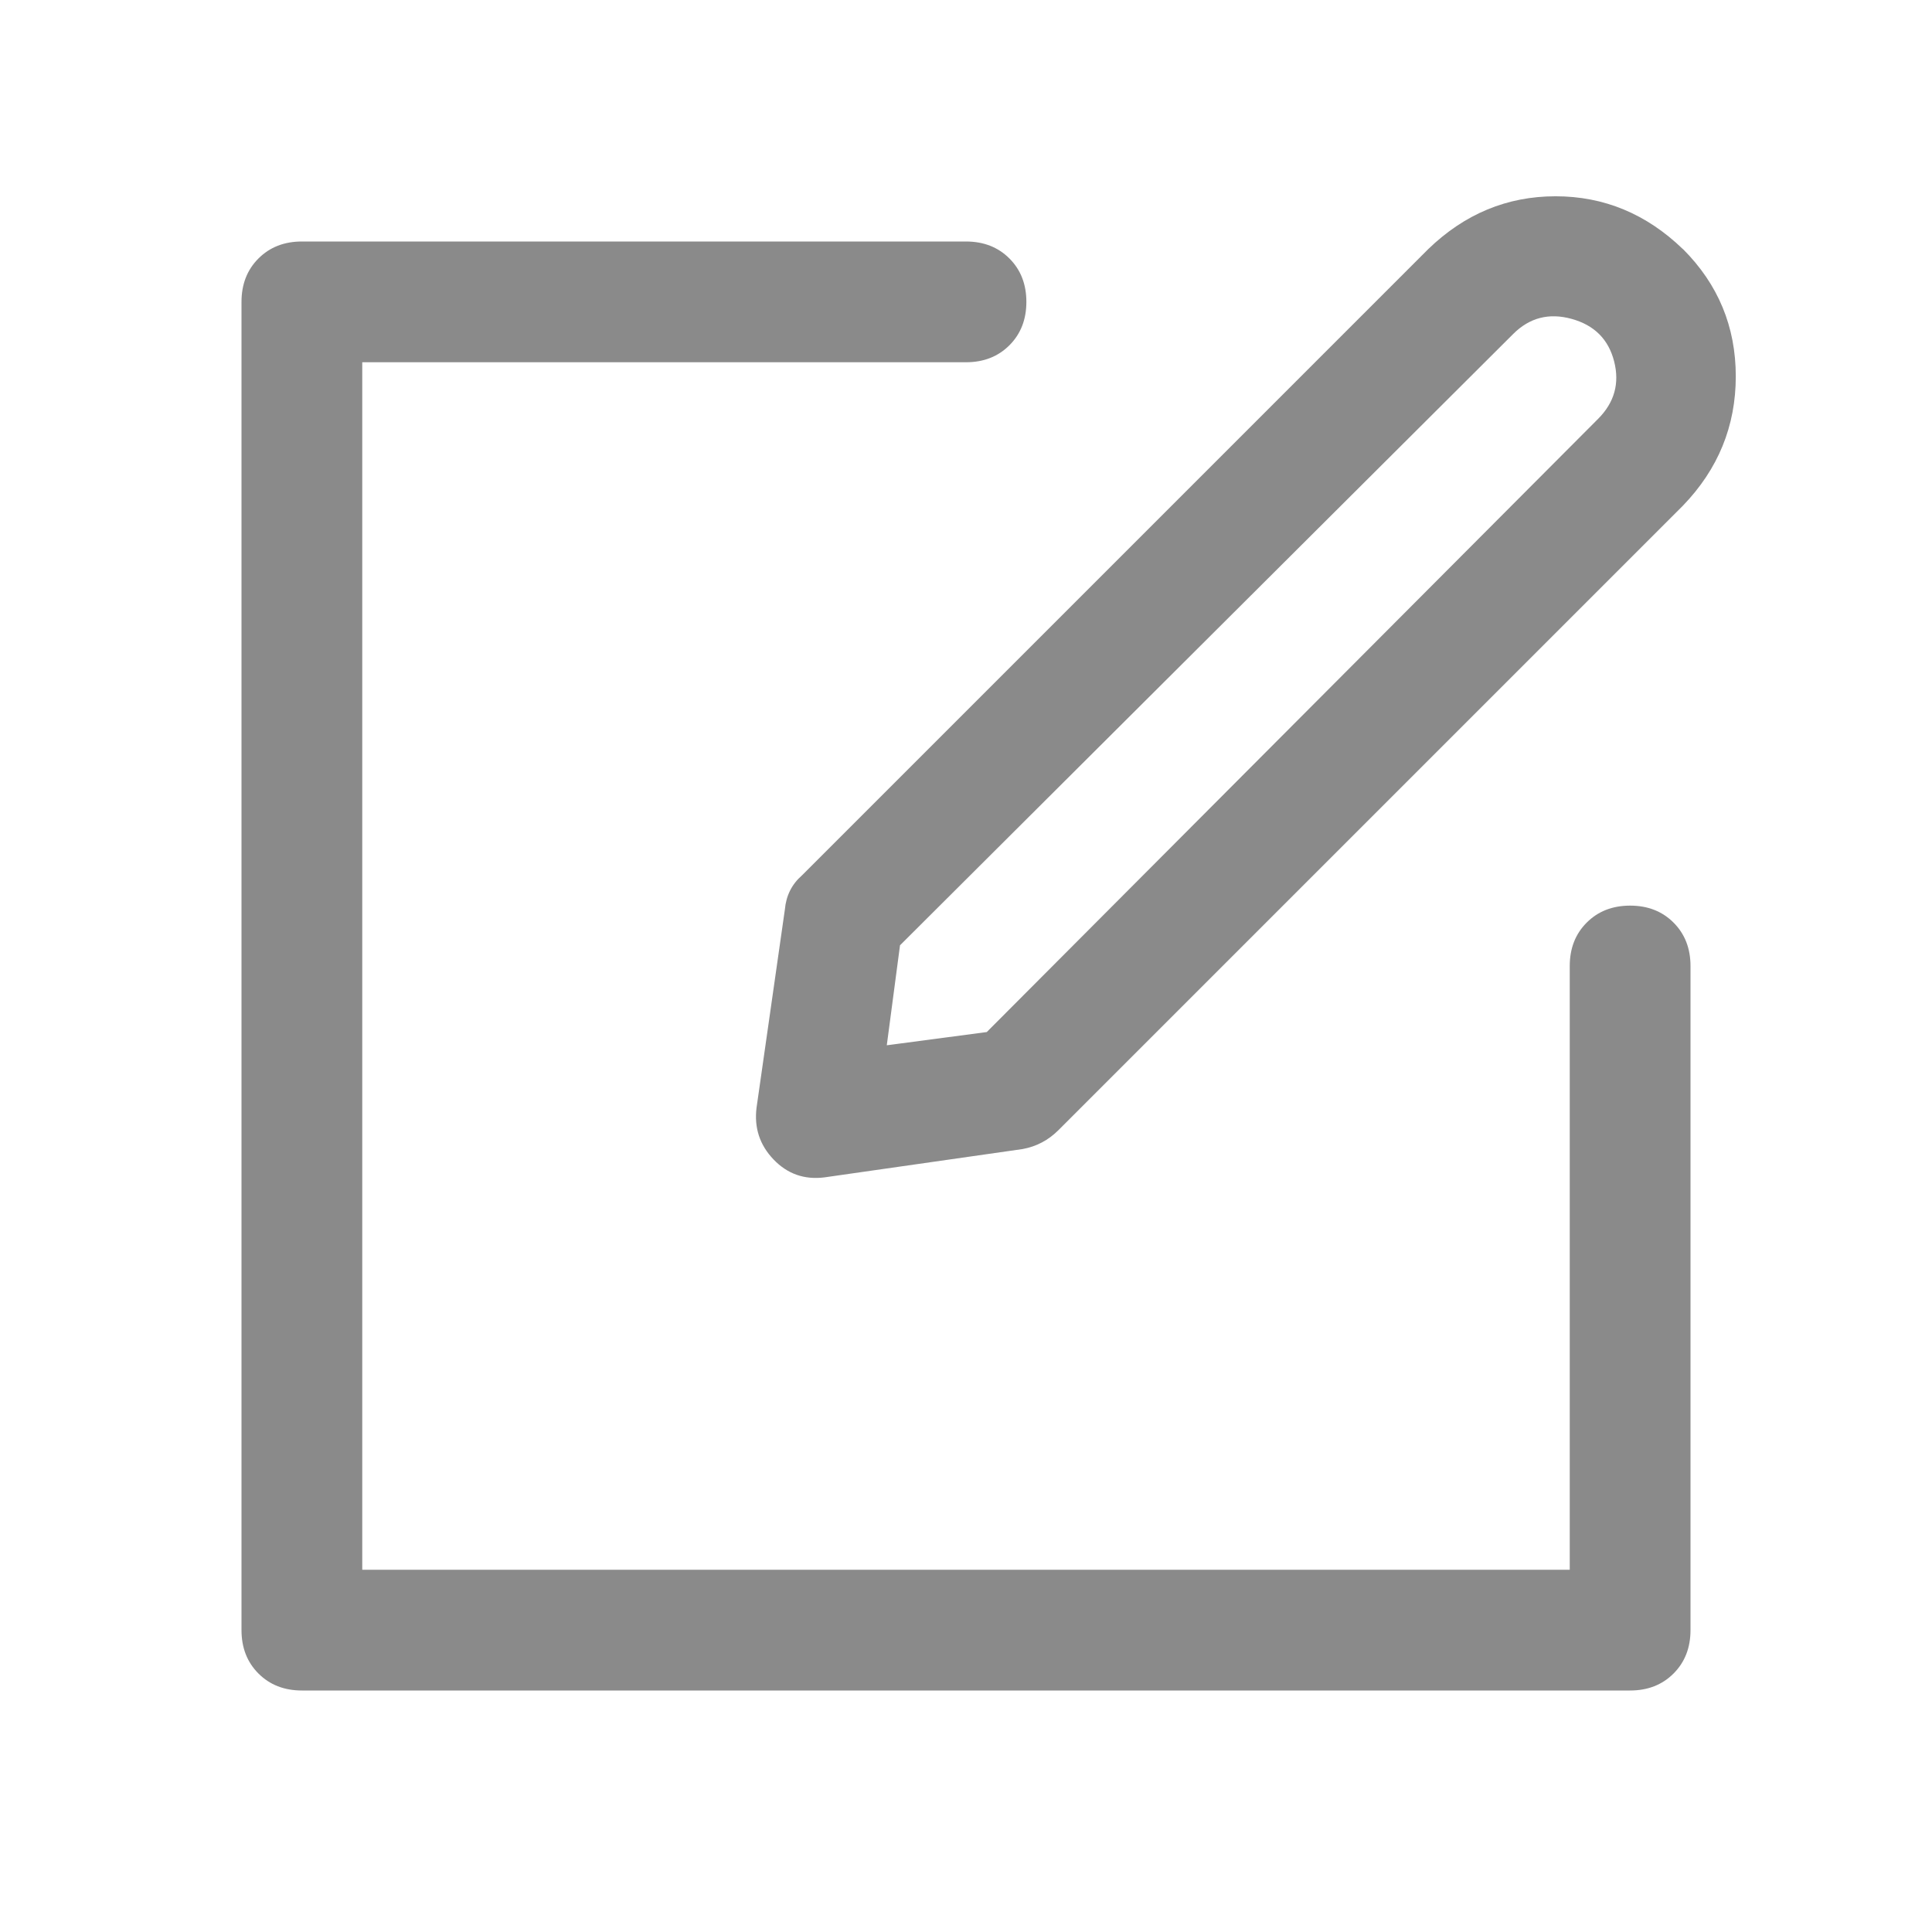
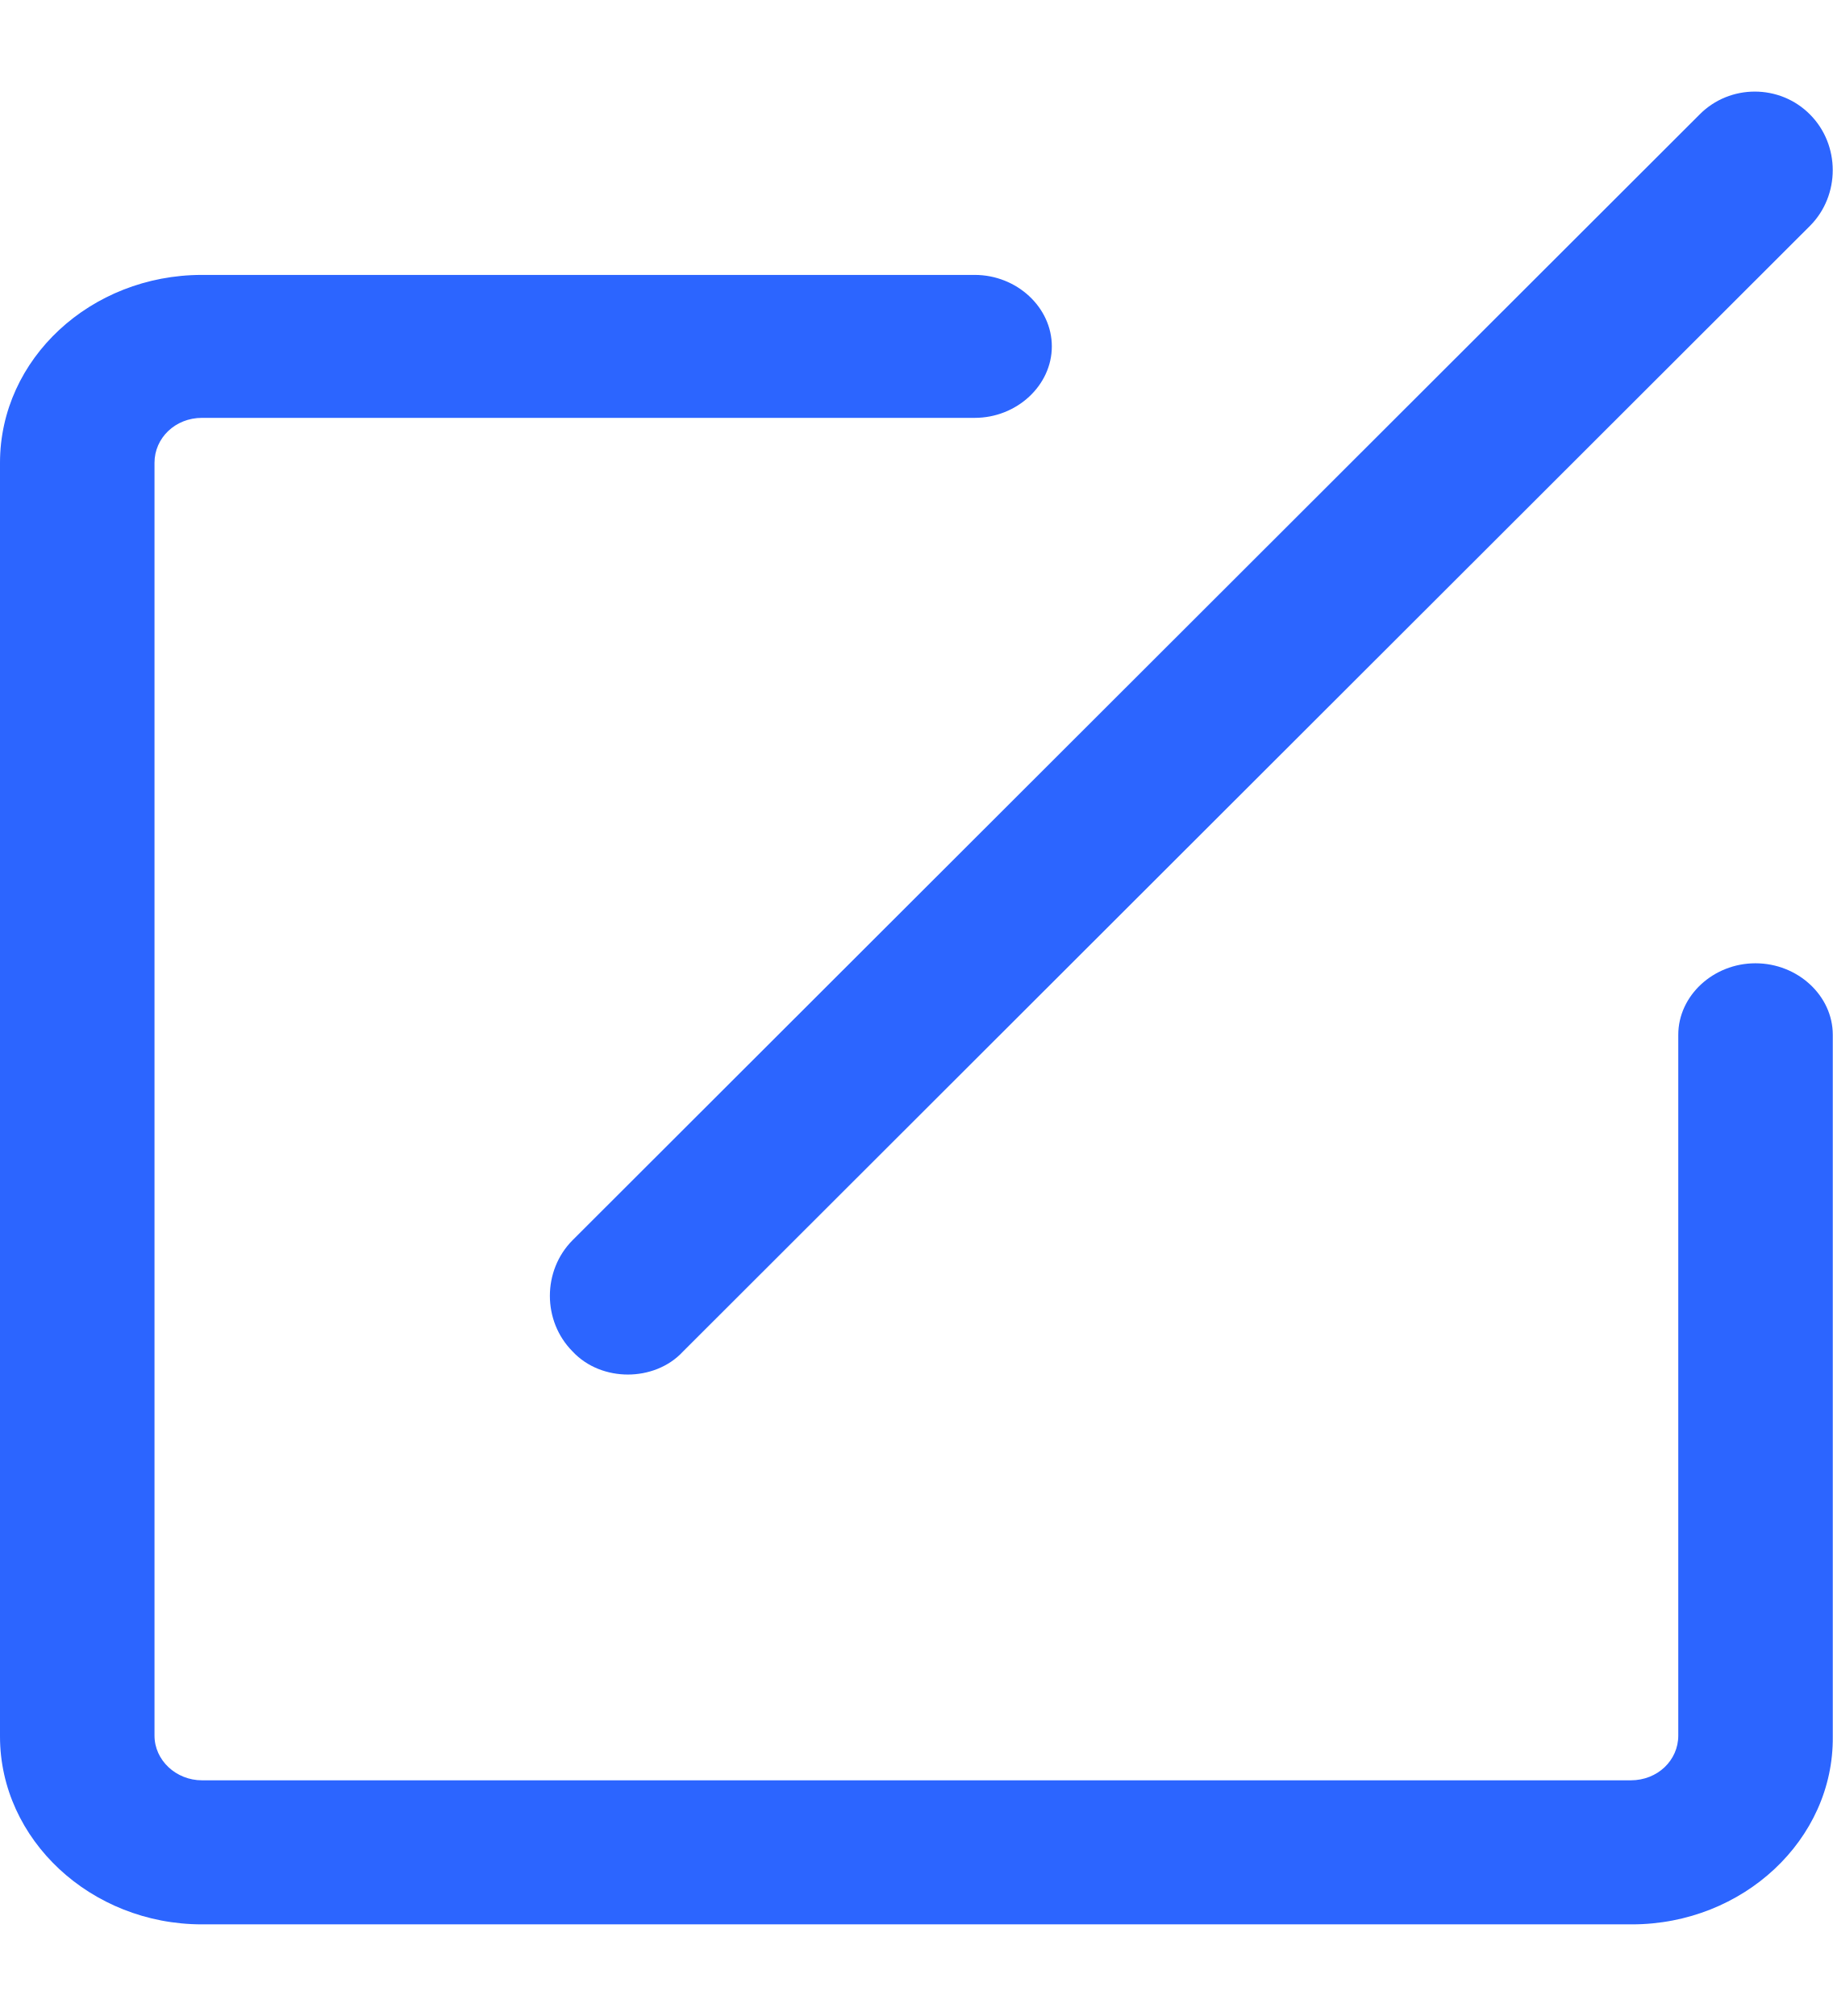
- <svg xmlns="http://www.w3.org/2000/svg" t="1628838325121" class="icon" viewBox="0 0 1024 1024" version="1.1" p-id="5759" width="200" height="200">
-   <defs>
-     <style type="text/css" />
-   </defs>
-   <path d="M832 512q0-14.016 8.992-23.008T864 480t23.008 8.992T896 512v352q0 14.016-8.992 23.008T864 896H160q-14.016 0-23.008-8.992T128 864V160q0-14.016 8.992-23.008T160 128h352q14.016 0 23.008 8.992T544 160t-8.992 23.008T512 192H192v640h640V512z m-361.984 42.016l52.992-7.008L847.008 222.016q12.992-12.992 8.512-30.496t-22.496-22.496-31.008 8L477.024 501.024zM892 132q28 28 28 67.488t-28 68.512L560.992 599.008q-8 8-19.008 10.016l-104.992 15.008q-16 2.016-27.008-9.504t-8.992-27.488L416 482.048q0.992-11.008 8.992-18.016L756.992 132.032q28.992-28 67.488-28t67.488 28z" p-id="5760" fill="#8a8a8a" />
+ <svg xmlns="http://www.w3.org/2000/svg" width="10px" height="11px" viewBox="0 0 10 11" version="1.1">
+   <g id="agent管理" stroke="none" stroke-width="1" fill="none" fill-rule="evenodd">
+     <g id="实例详情" transform="translate(-1374, -93)" fill="#2C65FF" fill-rule="nonzero">
+       <g id="bianji" transform="translate(1374, 93.5)">
+         <path d="M8.904,10 L1.102,10 C0.495,10 0,9.537 0,8.975 L0,2.025 C0,1.458 0.495,1 1.102,1 L5.318,1 C5.548,1 5.739,1.177 5.739,1.39 C5.739,1.603 5.548,1.78 5.318,1.78 L1.102,1.78 C0.956,1.78 0.843,1.89 0.843,2.025 L0.843,8.97 C0.843,9.105 0.961,9.214 1.102,9.214 L8.898,9.214 C9.044,9.214 9.157,9.105 9.157,8.97 L9.157,5.146 C9.157,4.933 9.348,4.756 9.578,4.756 C9.809,4.756 10,4.933 10,5.146 L10,8.975 C10.006,9.537 9.511,10 8.904,10 Z" id="路径" />
+         <path d="M3.426,7 C3.317,7 3.204,6.96 3.124,6.874 C2.959,6.708 2.959,6.433 3.124,6.267 L9.273,0.125 C9.438,-0.042 9.711,-0.042 9.876,0.125 C10.041,0.291 10.041,0.566 9.876,0.732 L3.727,6.874 C3.648,6.96 3.534,7 3.426,7 L3.426,7 Z" id="路径" />
+       </g>
+     </g>
+   </g>
</svg>
